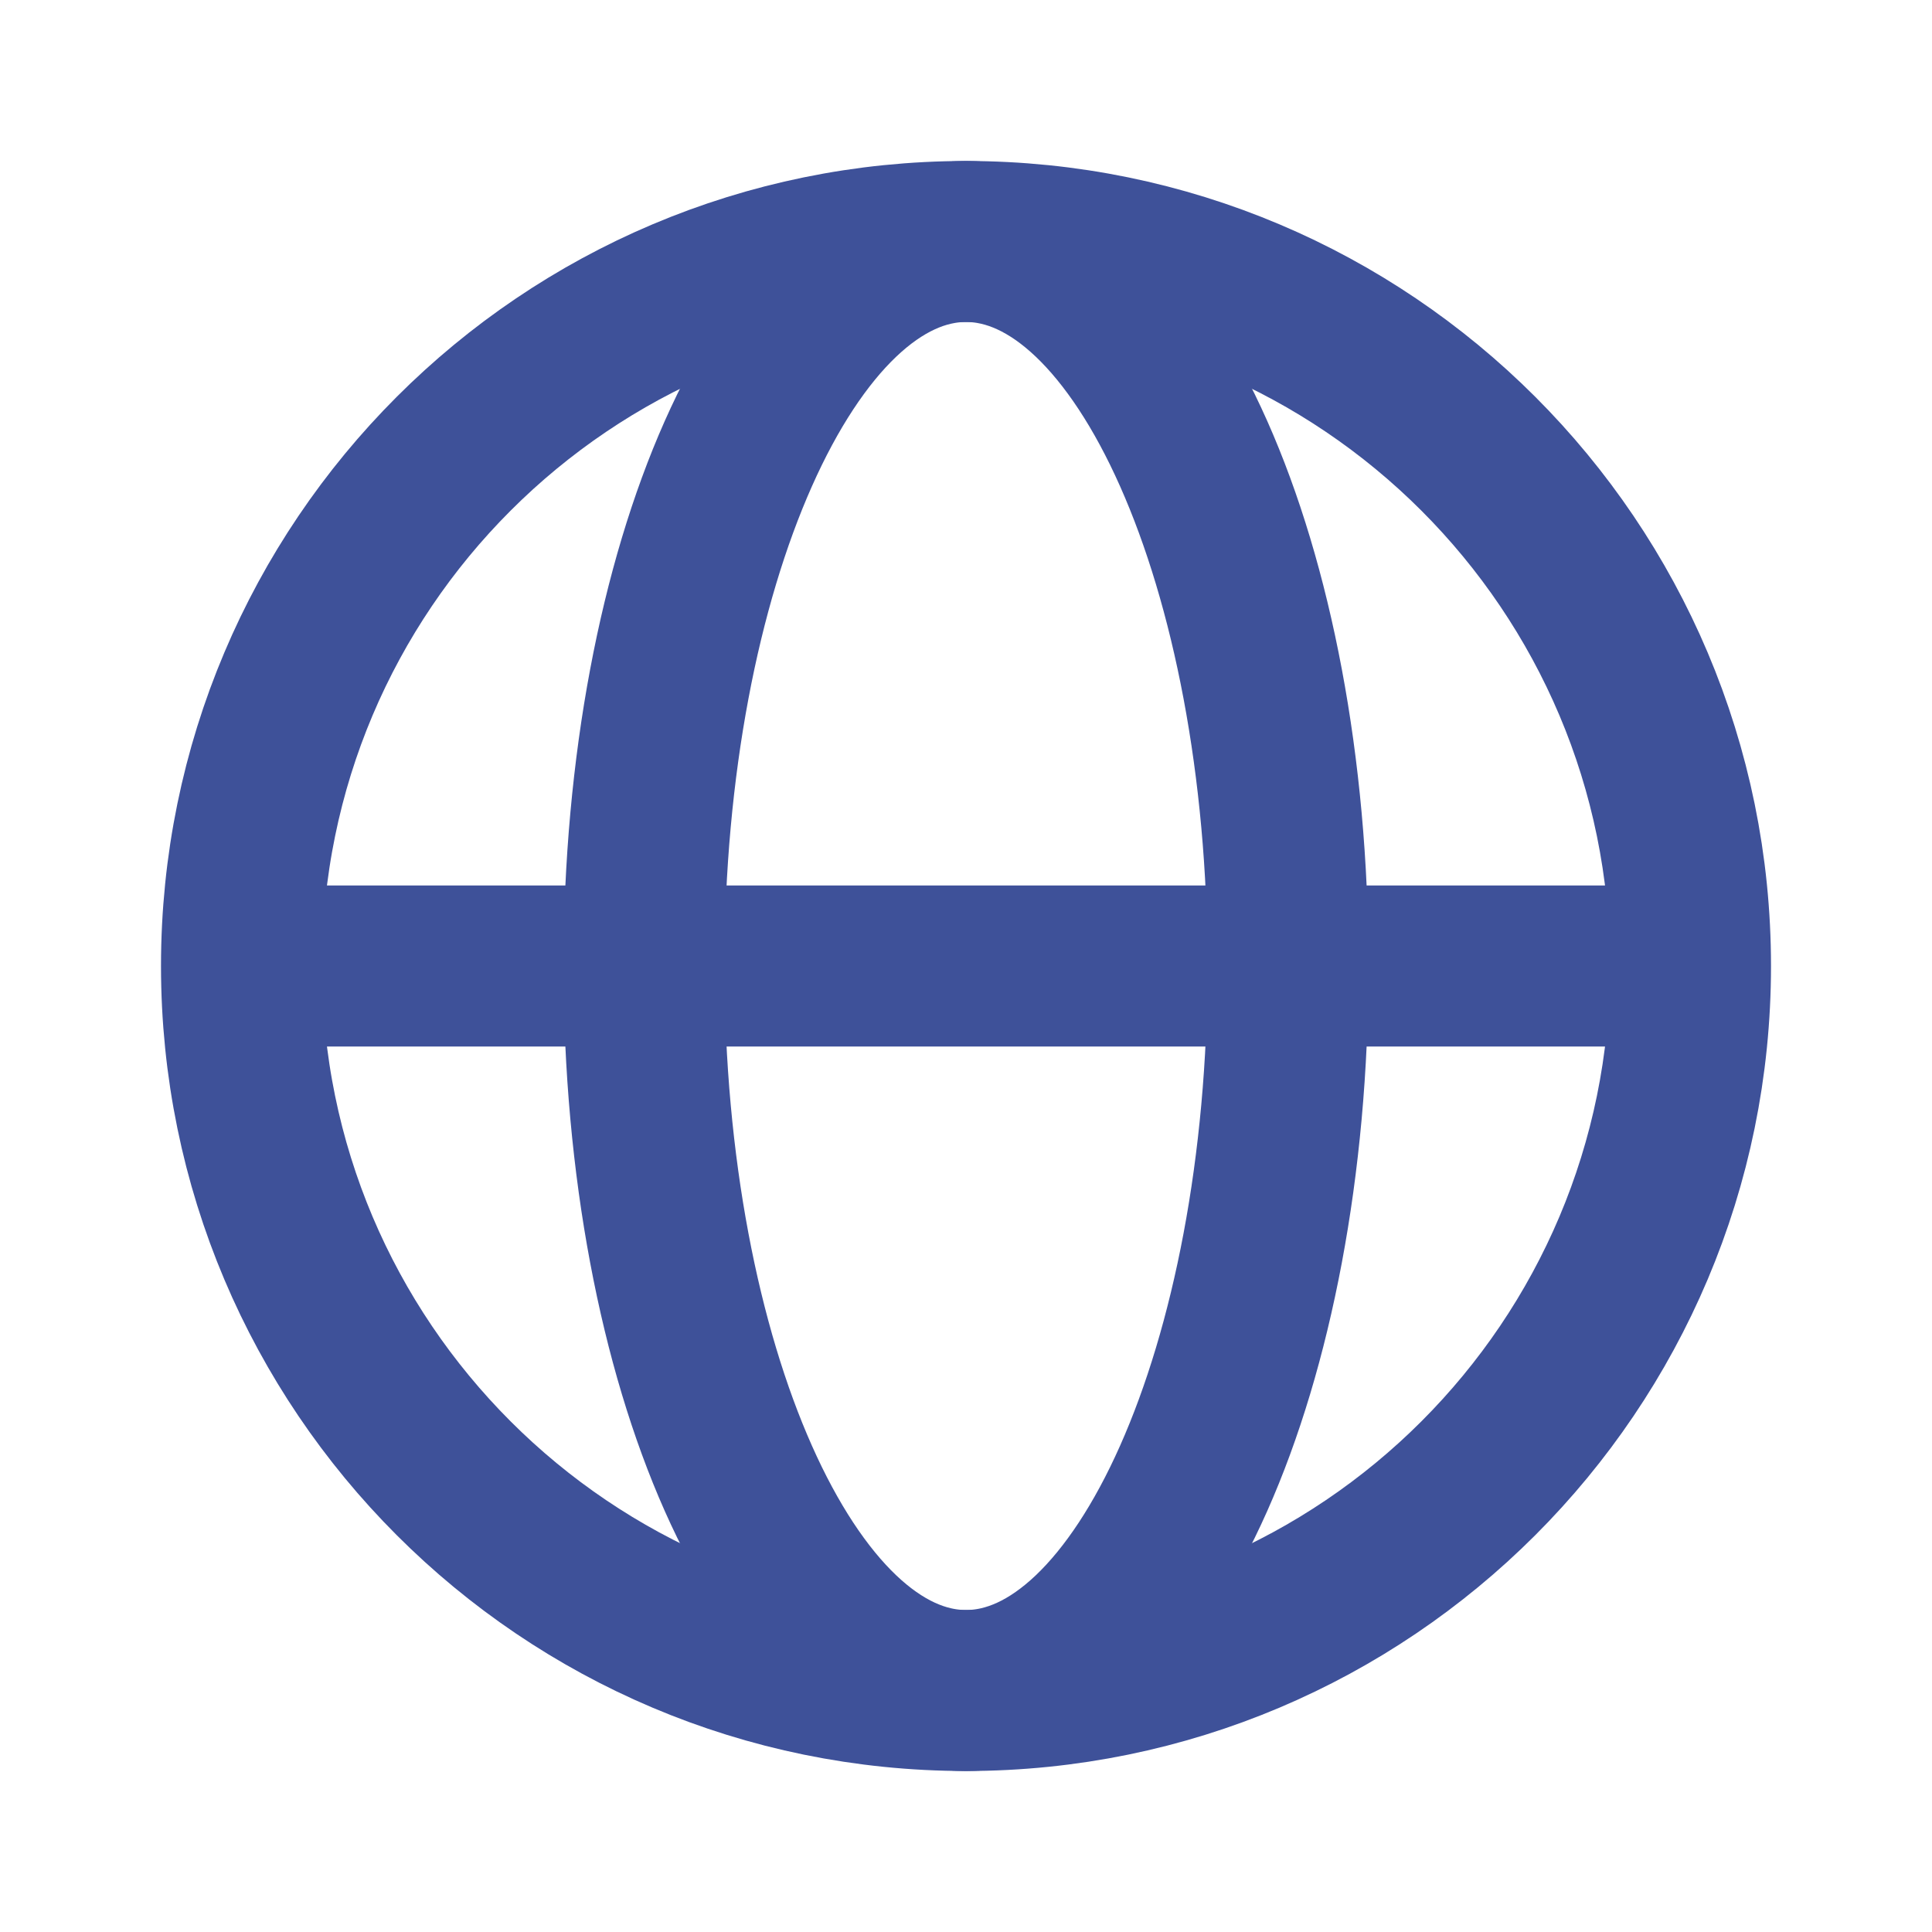
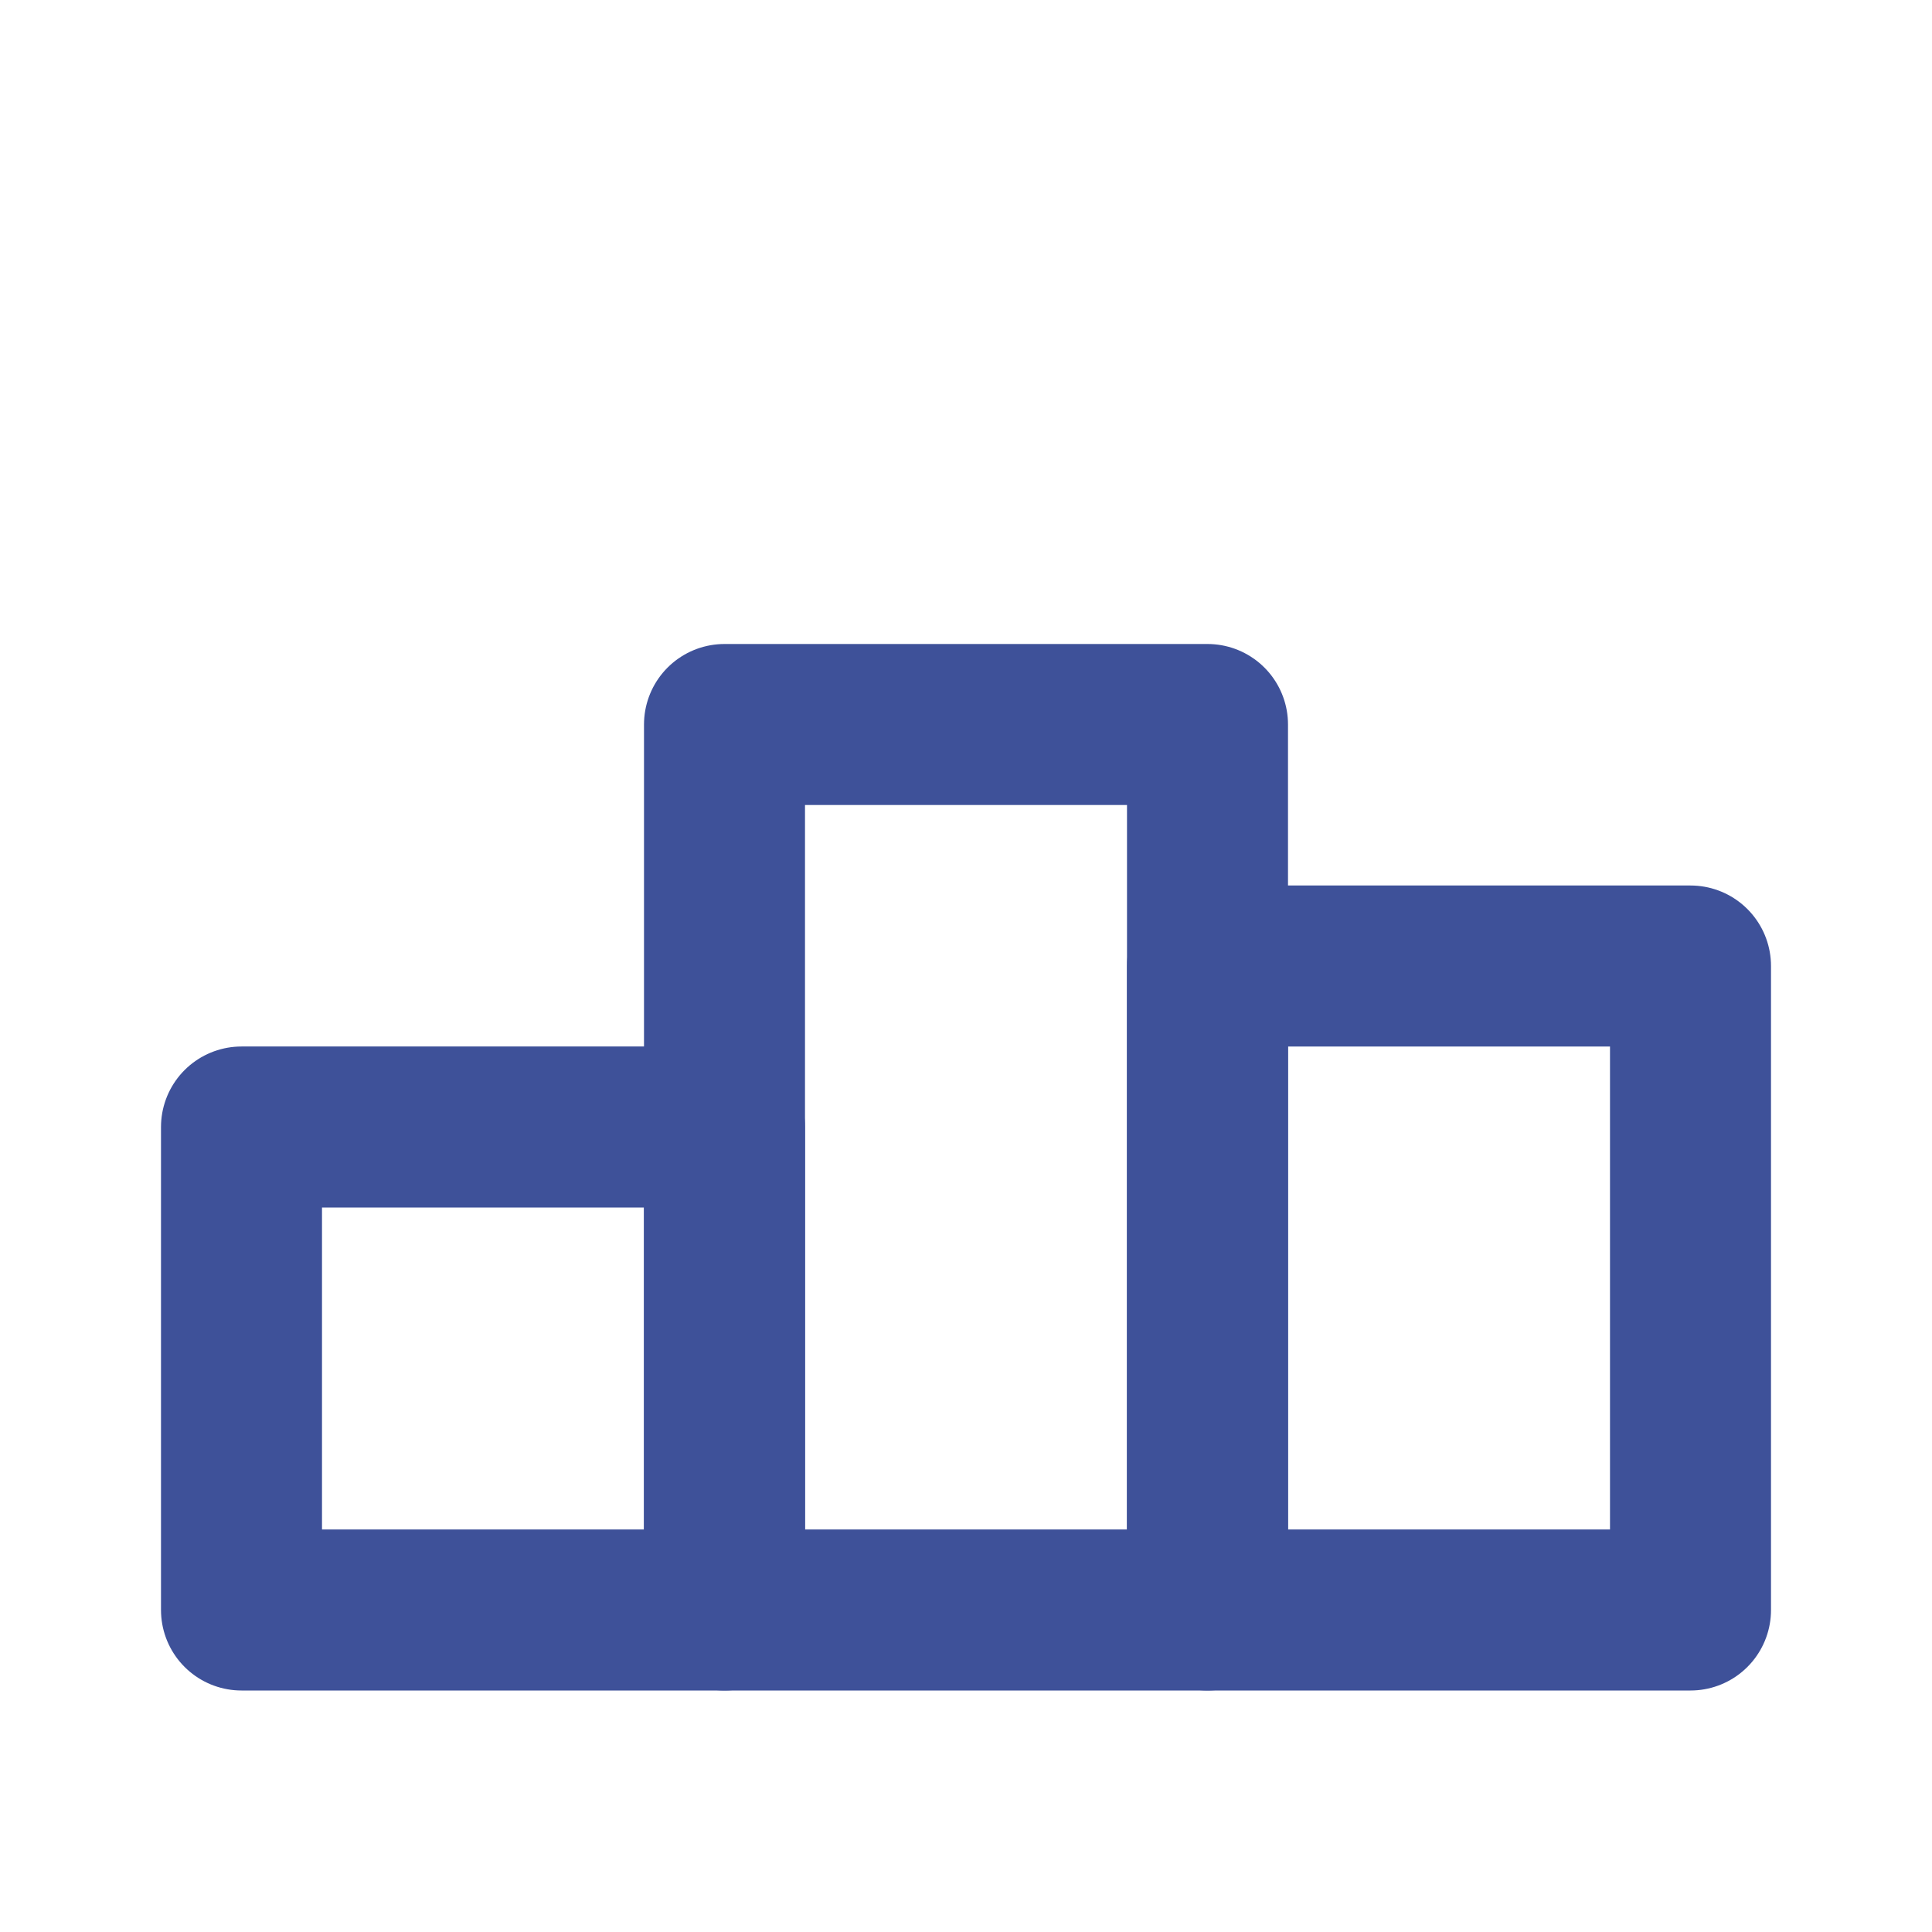
<svg xmlns="http://www.w3.org/2000/svg" viewBox="0 0 24 24" fill="none" stroke="#3E5199" stroke-width="2" stroke-linecap="round" stroke-linejoin="round">
-   <circle cx="12" cy="12" r="9" />
-   <ellipse class="detail" cx="12" cy="12" rx="4" ry="9" />
-   <path class="detail" d="M3.8 12h16.4" />
+   <path d="M9 9h6v11H9z" />
+   <path d="M3 14h6v6H3z" />
+   <path d="M15 12h6v8h-6z" />
</svg>
